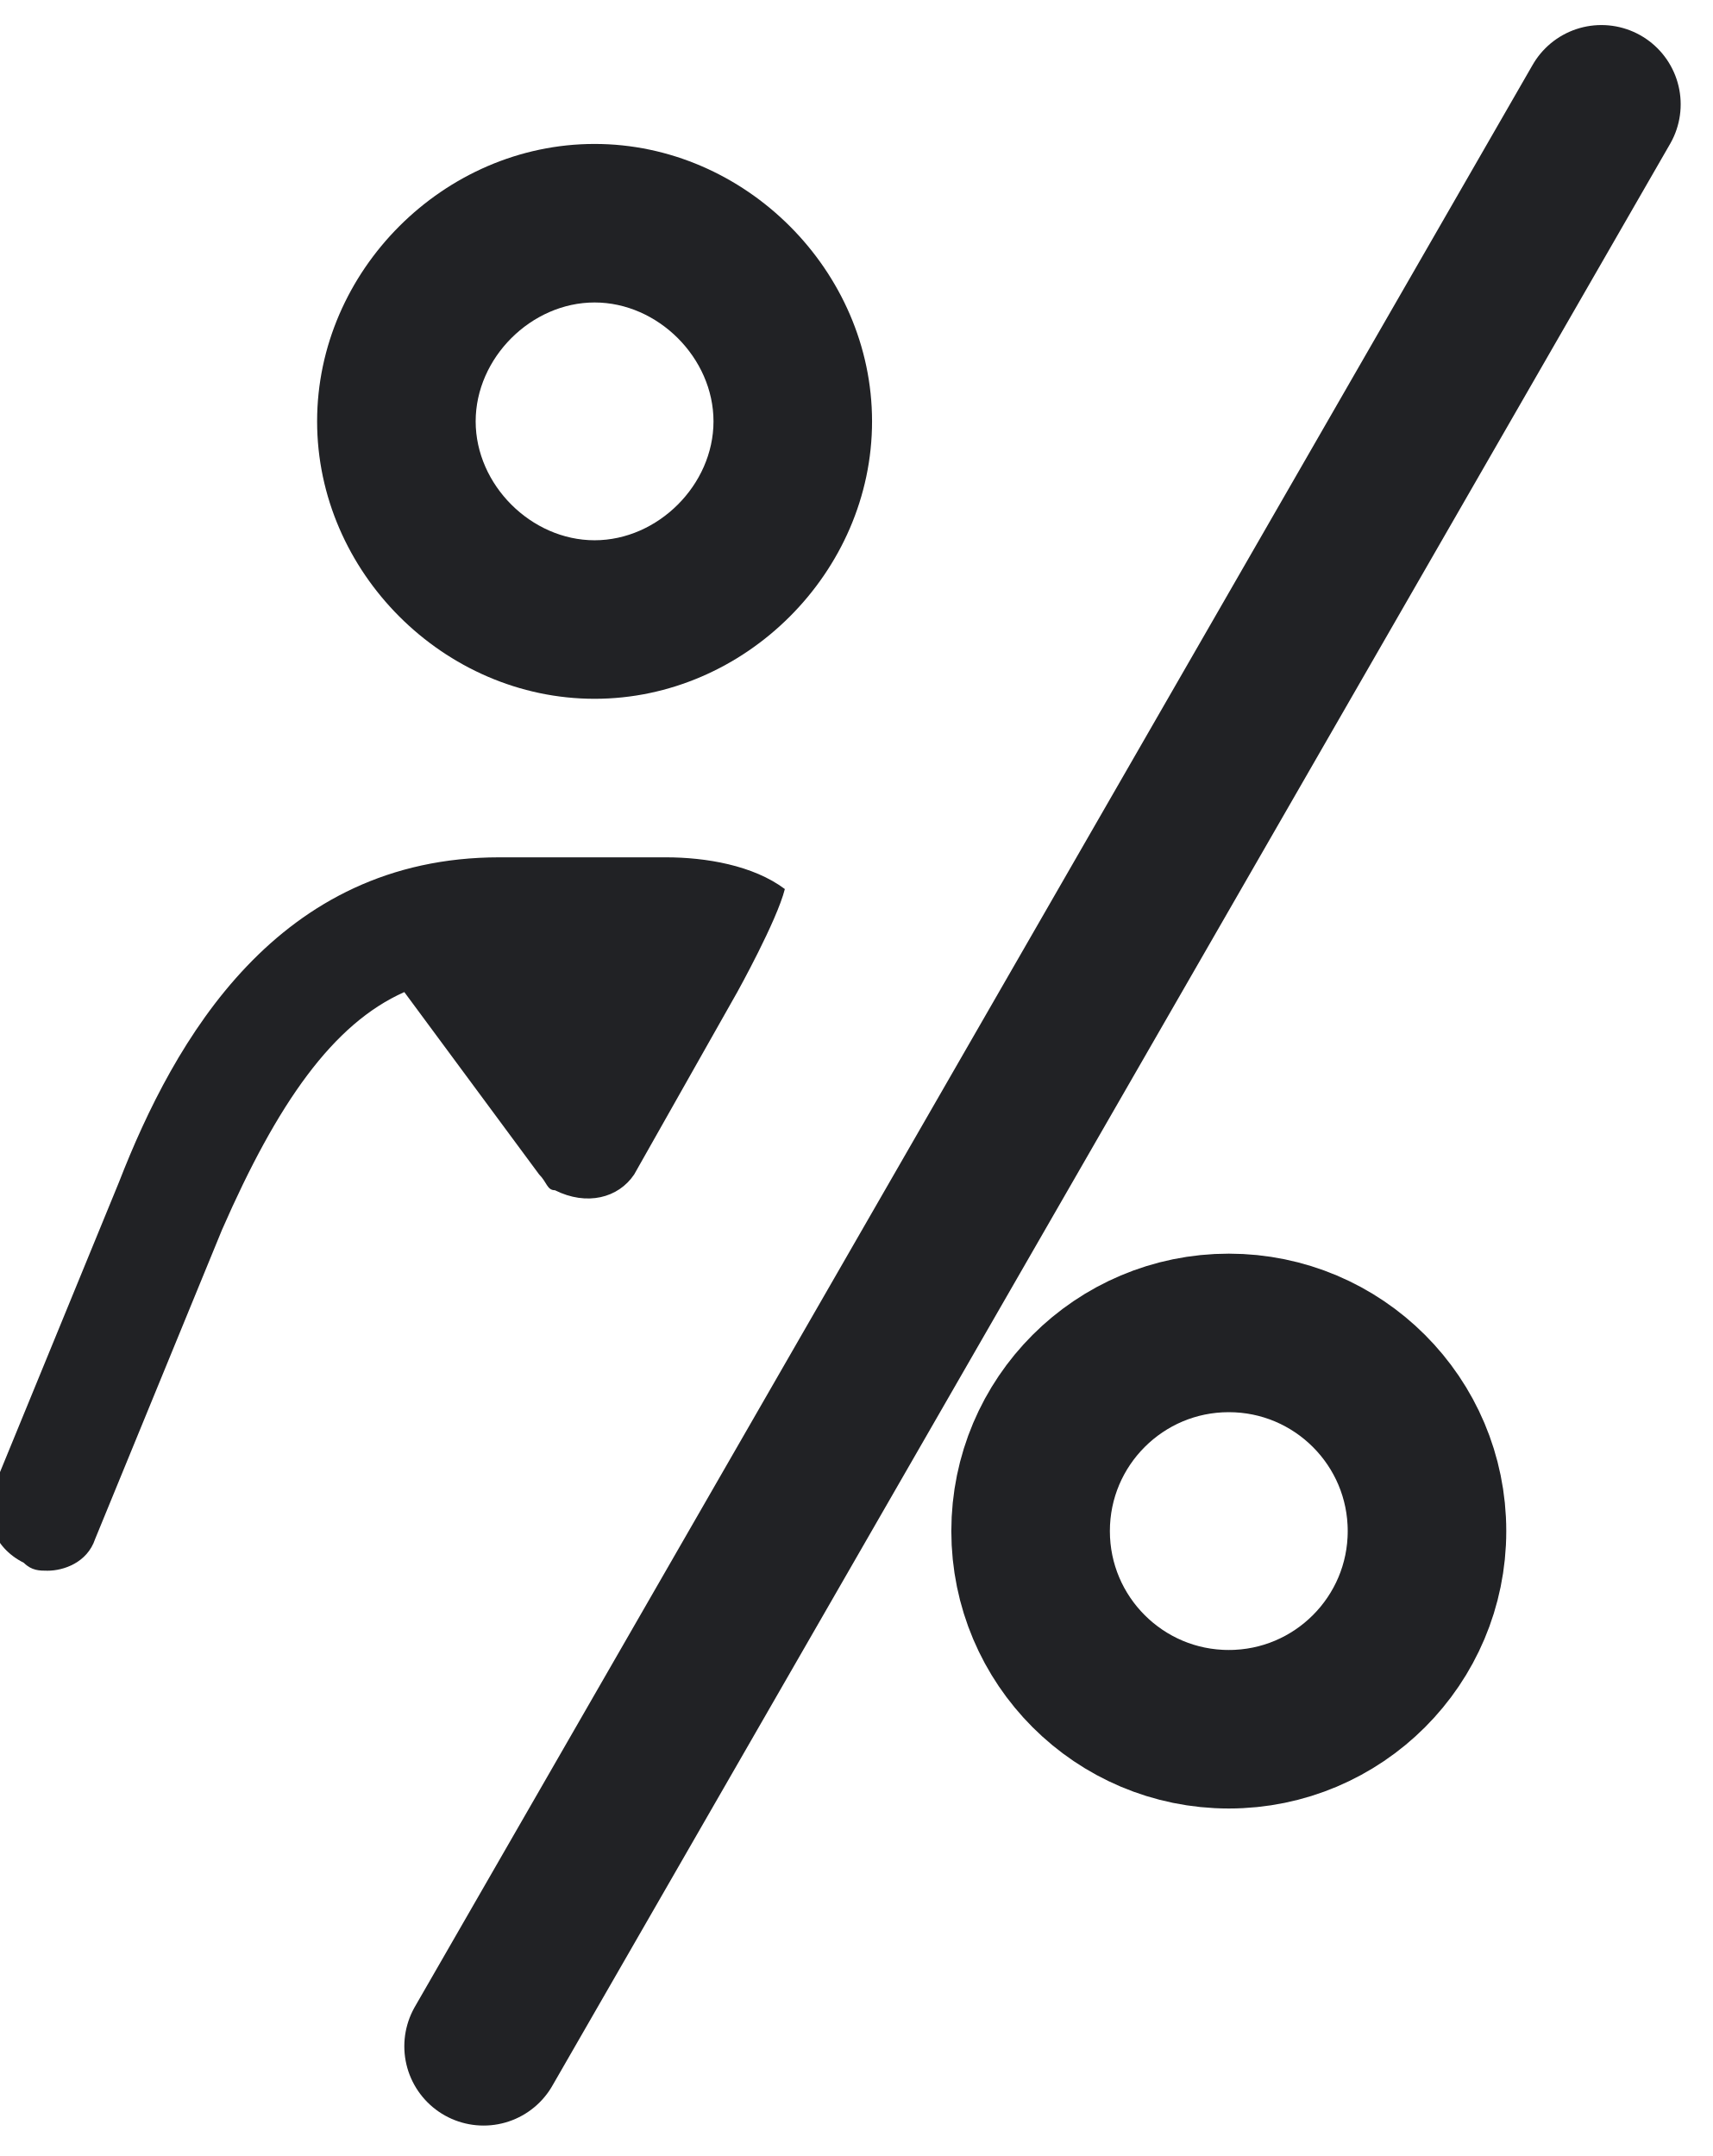
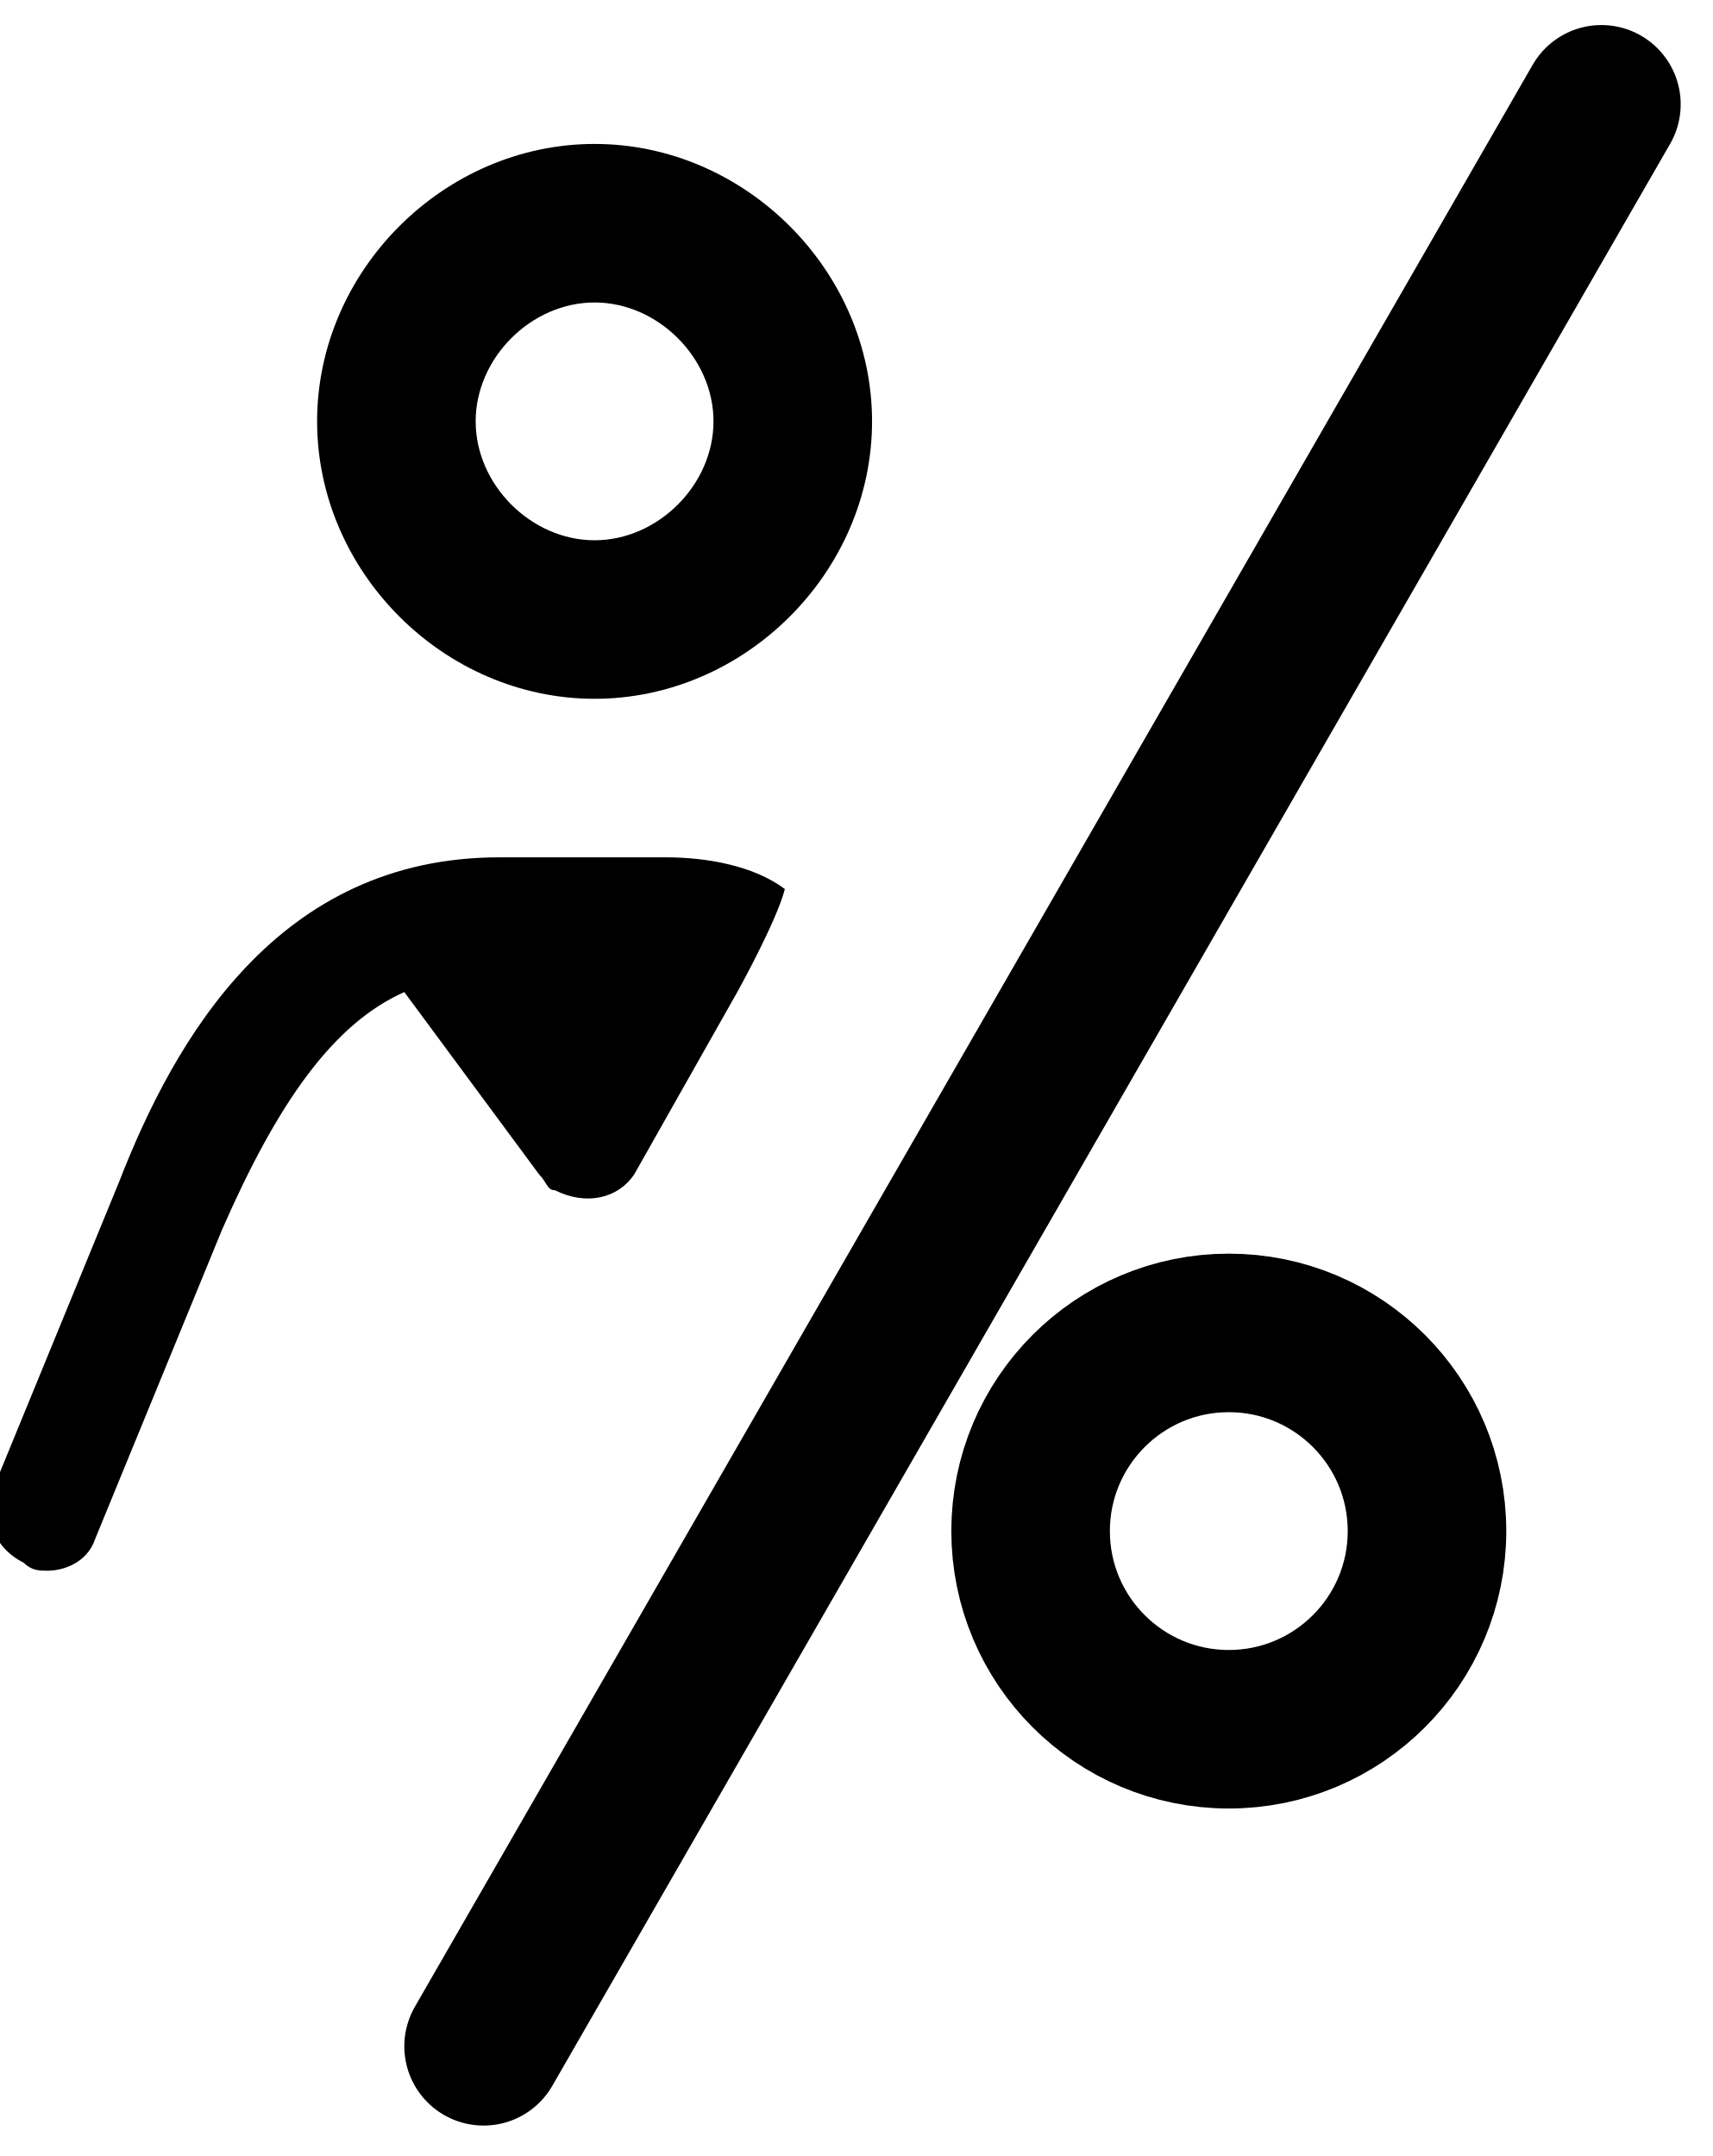
<svg xmlns="http://www.w3.org/2000/svg" viewBox="0 0 21.6 27.2">
-   <path d="M9.3 12.516l-1.3 2.3c-.2.3-.6.4-1 .2-.1 0-.1-.1-.2-.2l-1.7-2.3c-.9.4-1.6 1.4-2.3 3l-1.6 3.9c-.1.3-.4.4-.6.4-.1 0-.2 0-.3-.1-.4-.2-.5-.6-.4-.9l1.6-3.9c.7-1.8 2-4.1 4.8-4.1h2.1c.5 0 1.1.1 1.5.4-.1.4-.6 1.3-.6 1.3zm-1.8-3.7c1.9 0 3.5-1.6 3.5-3.5s-1.6-3.5-3.5-3.5-3.5 1.6-3.5 3.5 1.6 3.5 3.5 3.5zm0-5c.8 0 1.5.7 1.5 1.5s-.7 1.5-1.5 1.5-1.5-.7-1.5-1.5.7-1.5 1.5-1.5z" fill="#212225" />
-   <path fill="none" stroke="#212225" stroke-width="2" stroke-linecap="round" d="M20.2 1.316l-14.1 24.5" />
+   <path d="M9.3 12.516l-1.3 2.3c-.2.3-.6.4-1 .2-.1 0-.1-.1-.2-.2l-1.7-2.3c-.9.4-1.6 1.4-2.3 3l-1.6 3.9c-.1.3-.4.4-.6.4-.1 0-.2 0-.3-.1-.4-.2-.5-.6-.4-.9l1.6-3.9c.7-1.8 2-4.1 4.8-4.1h2.1c.5 0 1.1.1 1.5.4-.1.4-.6 1.3-.6 1.3zm-1.8-3.7c1.9 0 3.5-1.6 3.5-3.5s-1.6-3.5-3.5-3.5-3.5 1.6-3.5 3.5 1.6 3.5 3.5 3.5zm0-5c.8 0 1.5.7 1.5 1.5s-.7 1.5-1.5 1.5-1.5-.7-1.5-1.5.7-1.5 1.5-1.5z" fill="currentColor" />
+   <path fill="none" stroke="currentColor" stroke-width="2" stroke-linecap="round" d="M20.2 1.316l-14.1 24.5" />
  <g transform="translate(12 15.816)" fill="none">
    <circle cx="3.5" cy="3.5" r="3.5" />
-     <circle cx="3.5" cy="3.5" r="2.5" stroke="#212225" stroke-width="2" />
+     <circle cx="3.5" cy="3.5" r="2.5" stroke="currentColor" stroke-width="2" />
  </g>
</svg>
